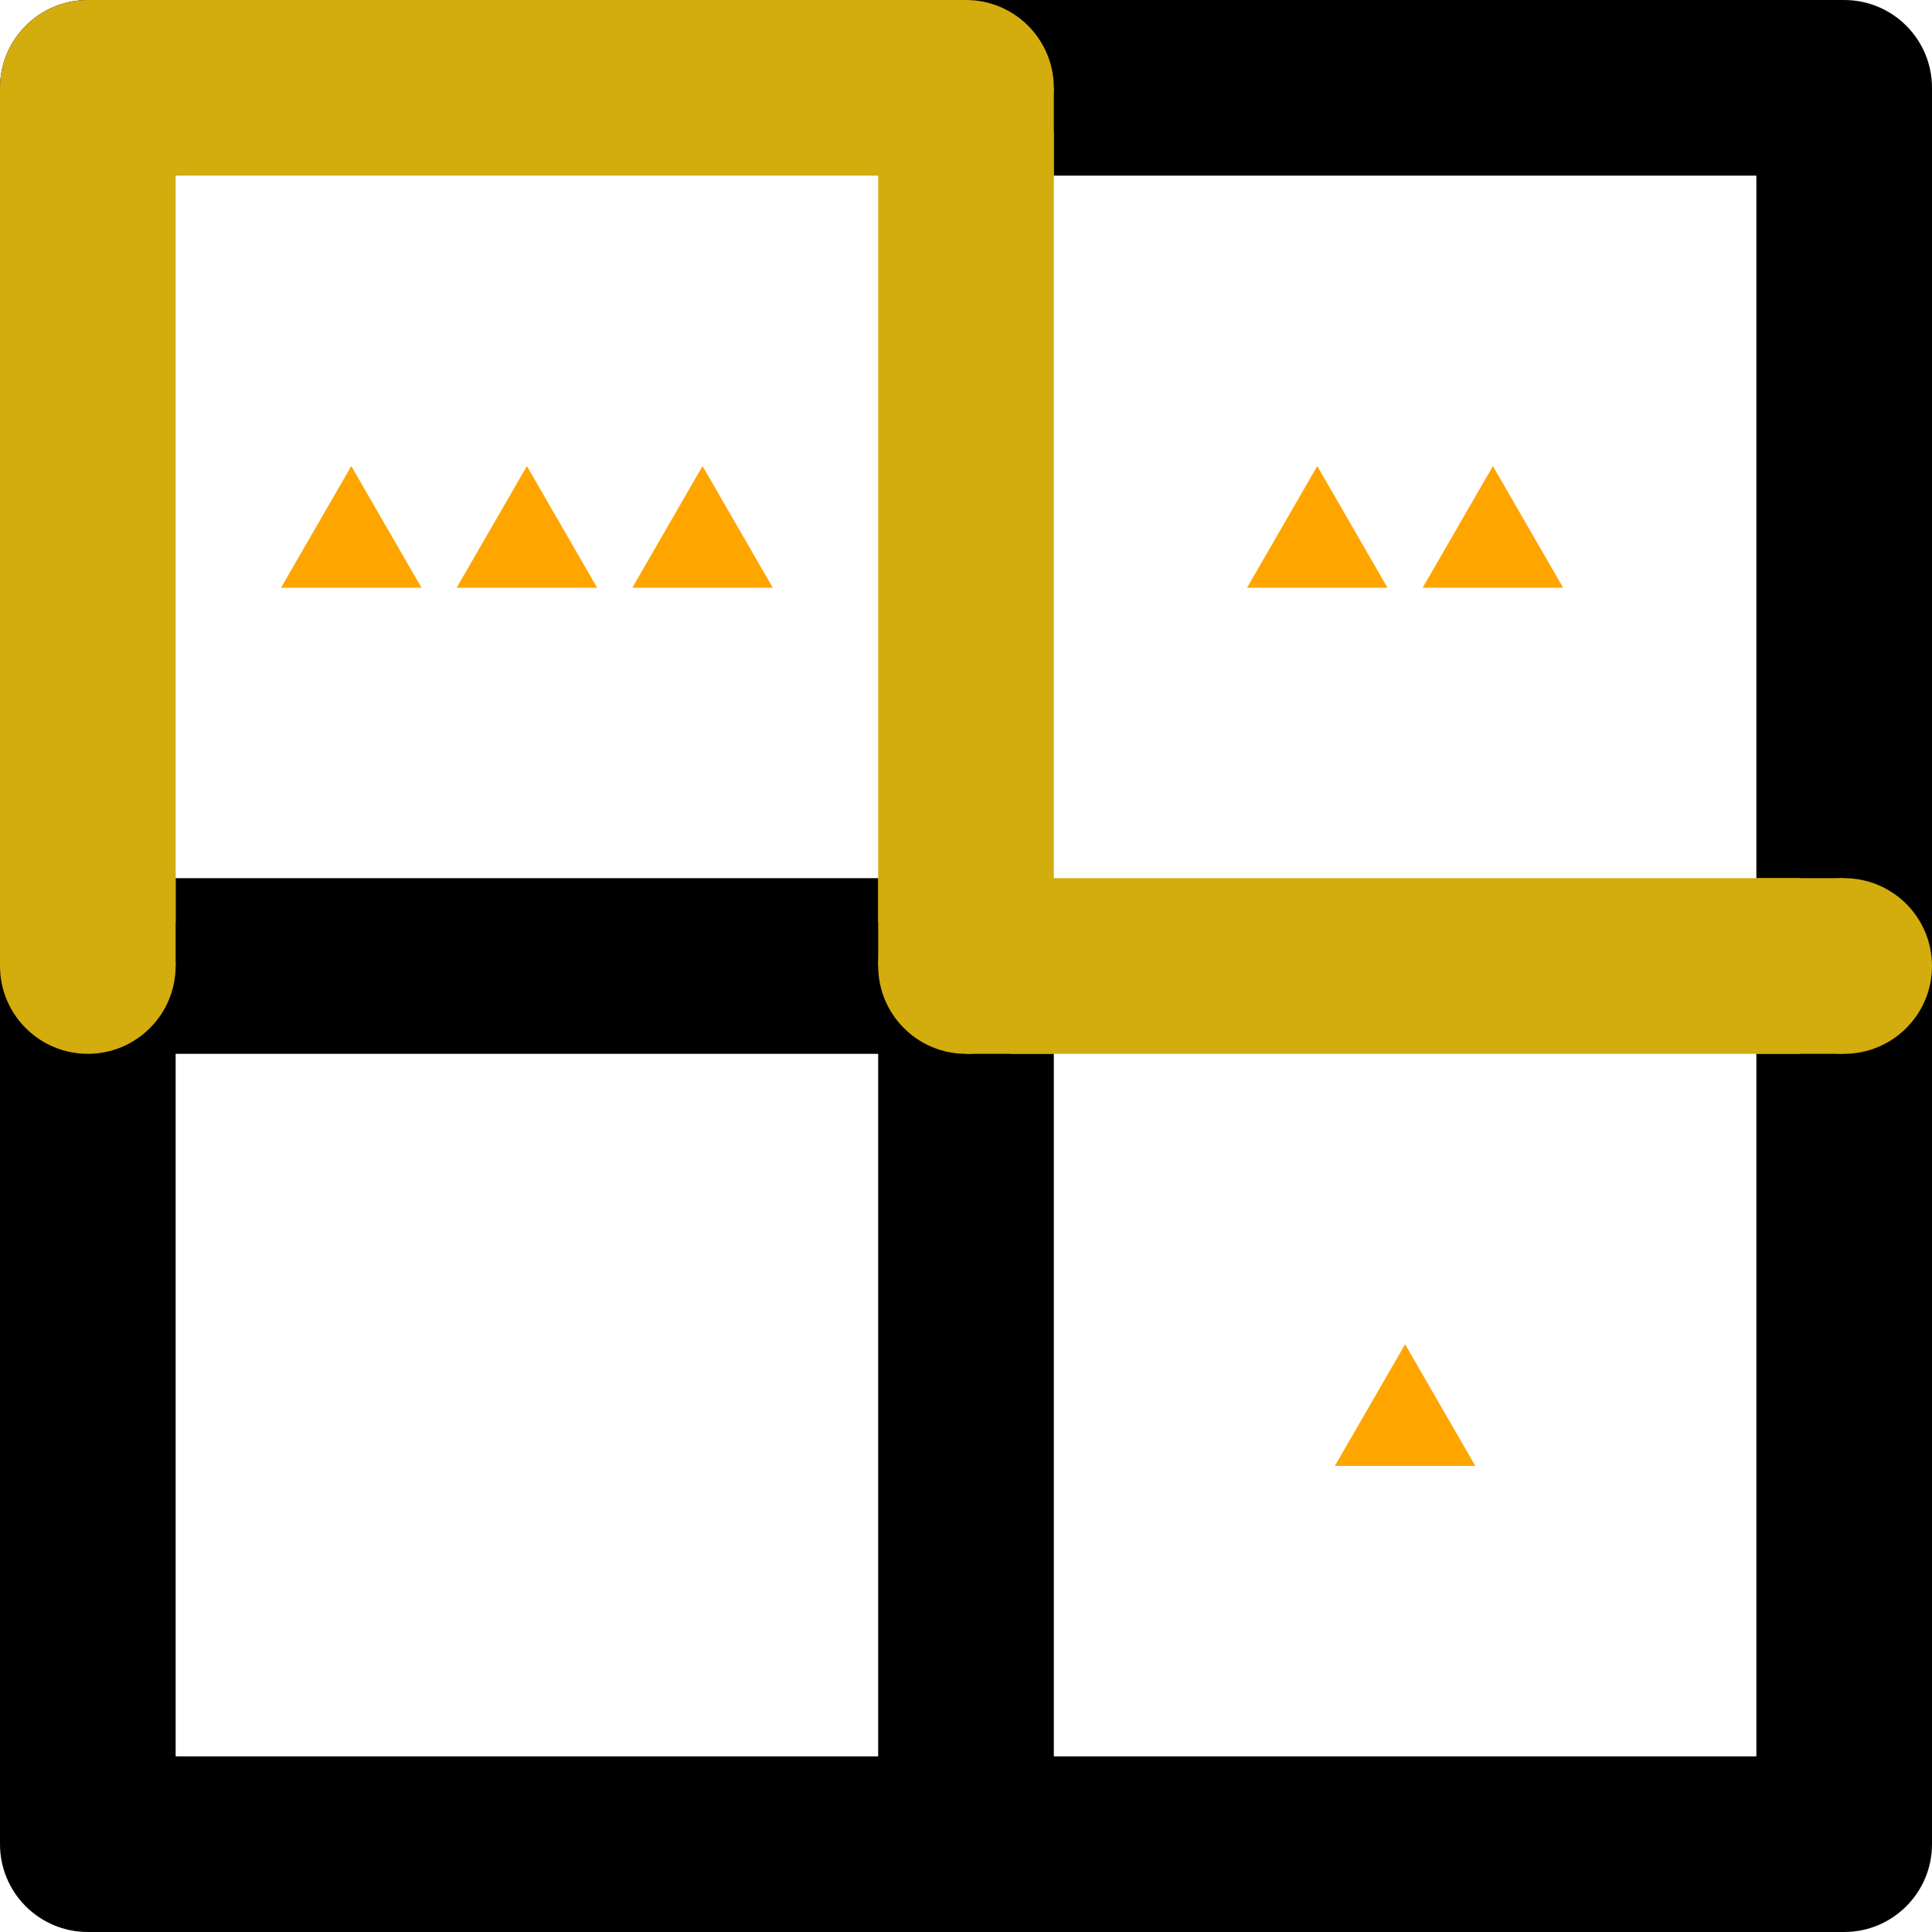
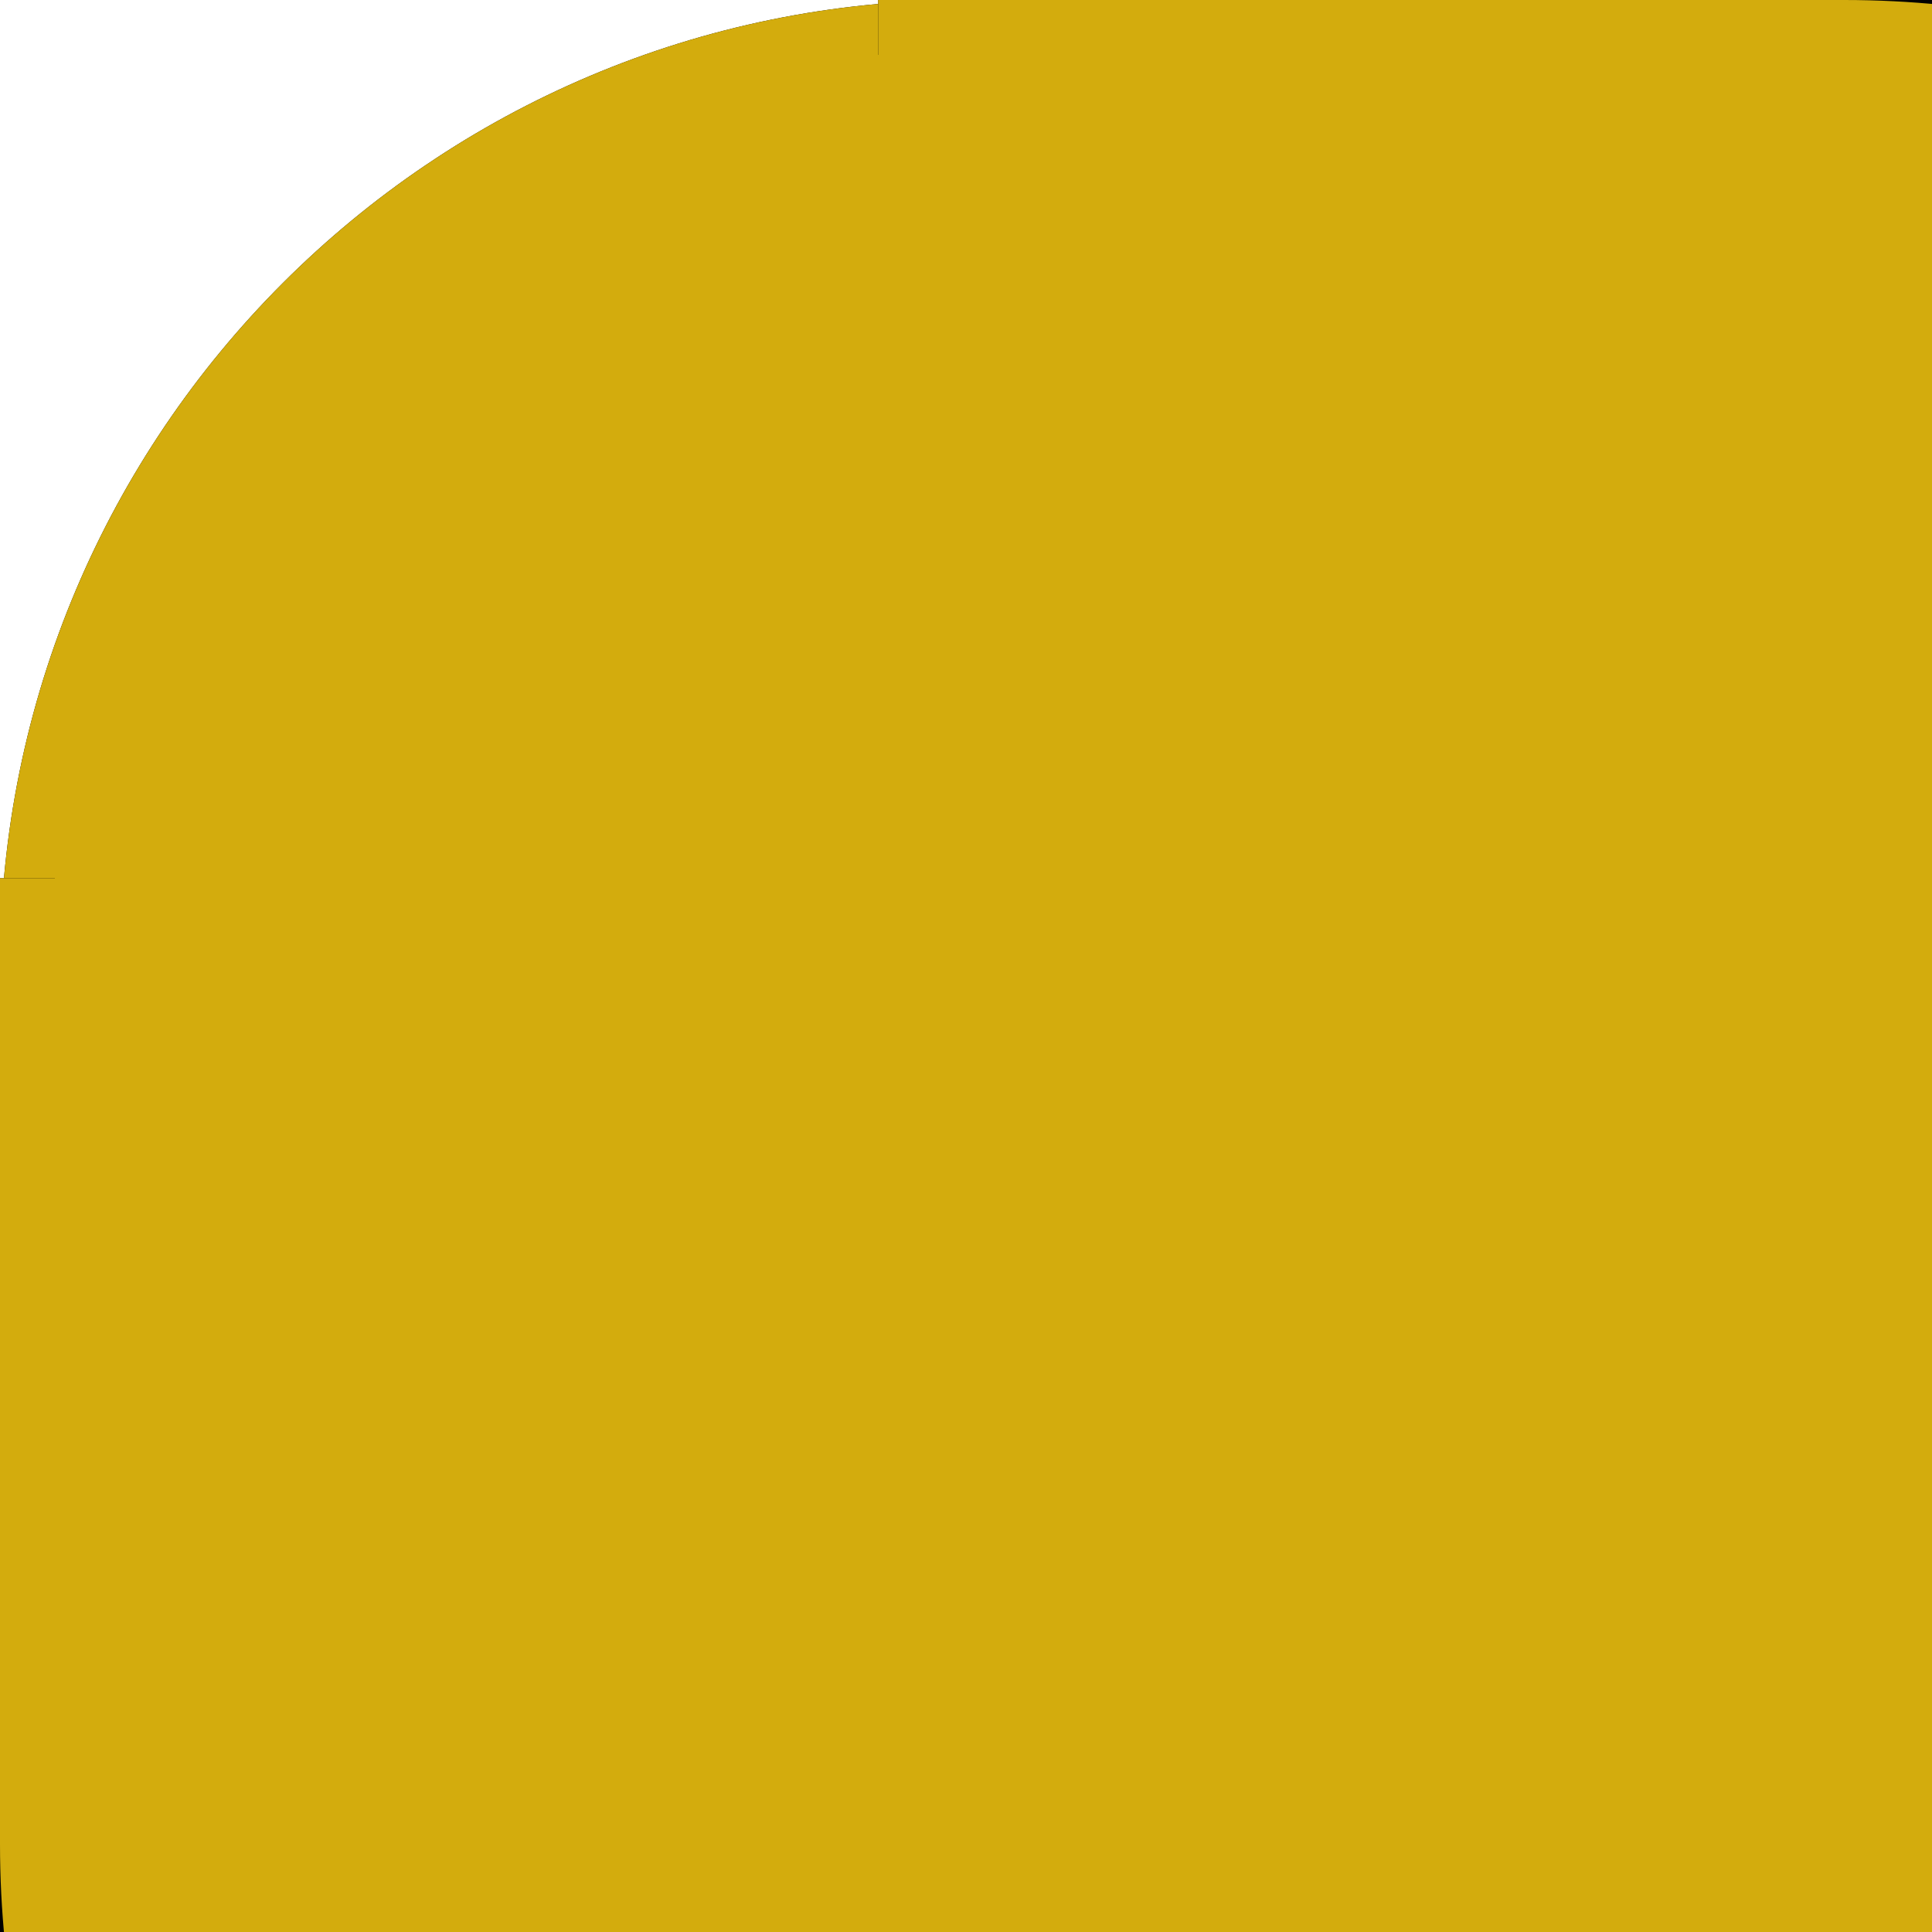
<svg xmlns="http://www.w3.org/2000/svg" xmlns:xlink="http://www.w3.org/1999/xlink" version="1.1" viewBox="0 0 220 220" width="220" height="220">
-   <symbol id="_2Es" viewBox="-10 -10 20 20" overflow="visible">
+   <symbol id="_2Es" viewBox="-10 -10 20 20" width="20" height="20" overflow="visible">
    <circle cx="0" cy="0" r="10" fill="black" />
    <rect x="0" y="-10" width="10" height="20" fill="black" />
    <rect x="-10" y="0" width="20" height="10" fill="black" />
    <circle cx="0" cy="0" r="10" fill="#d3ac0d" />
    <rect x="0" y="-10" width="10" height="20" fill="#d3ac0d" />
    <rect x="-10" y="0" width="20" height="10" fill="#d3ac0d" />
  </symbol>
-   <symbol id="_2Ds" viewBox="10 -10 80 20" overflow="visible">
+   <symbol id="_2Ds" viewBox="10 -10 80 20" width="80" height="20" overflow="visible">
    <line x1="5" x2="95" y1="0" y2="0" stroke-width="20" stroke="#d3ac0d" />
  </symbol>
-   <symbol id="_2Es_v1" viewBox="-10 -10 20 20" overflow="visible">
+   <symbol id="_2Es_v1" viewBox="-10 -10 20 20" width="20" height="20" overflow="visible">
    <rect x="-10" y="-10" width="20" height="20" fill="black" />
    <circle cx="0" cy="0" r="10" fill="#d3ac0d" />
    <rect x="-10" y="-10" width="10" height="20" fill="#d3ac0d" />
    <rect x="-10" y="0" width="20" height="10" fill="#d3ac0d" />
  </symbol>
-   <symbol id="_2D" viewBox="10 -10 80 20" overflow="visible">
+   <symbol id="_2D" viewBox="10 -10 80 20" width="80" height="20" overflow="visible">
    <line x1="5" x2="95" y1="0" y2="0" stroke-width="20" stroke="black" />
  </symbol>
-   <symbol id="_2E" viewBox="-10 -10 20 20" overflow="visible">
+   <symbol id="_2E" viewBox="-10 -10 20 20" width="20" height="20" overflow="visible">
    <circle cx="0" cy="0" r="10" fill="black" />
    <rect x="-10" y="-10" width="10" height="20" fill="black" />
    <rect x="-10" y="0" width="20" height="10" fill="black" />
  </symbol>
-   <symbol id="_7Cs" viewBox="-10 10 20 80" overflow="visible">
+   <symbol id="_7Cs" viewBox="-10 10 20 80" width="20" height="80" overflow="visible">
    <line y1="5" y2="95" x1="0" x2="0" stroke-width="20" stroke="#d3ac0d" />
  </symbol>
-   <symbol id="_33" viewBox="-40 -40 80 80" overflow="visible">
+   <symbol id="_33" viewBox="-40 -40 80 80" width="80" height="80" overflow="visible">
    <polygon fill="orange" stroke="none" points="0,-6.928 8,6.928 -8,6.928" transform="translate(-20,0)" />
    <polygon fill="orange" stroke="none" points="0,-6.928 8,6.928 -8,6.928" transform="translate(0,0)" />
    <polygon fill="orange" stroke="none" points="0,-6.928 8,6.928 -8,6.928" transform="translate(20,0)" />
  </symbol>
-   <symbol id="_32" viewBox="-40 -40 80 80" overflow="visible">
+   <symbol id="_32" viewBox="-40 -40 80 80" width="80" height="80" overflow="visible">
    <polygon fill="orange" stroke="none" points="0,-6.928 8,6.928 -8,6.928" transform="translate(-10,0)" />
    <polygon fill="orange" stroke="none" points="0,-6.928 8,6.928 -8,6.928" transform="translate(10,0)" />
  </symbol>
-   <symbol id="_7C" viewBox="-10 10 20 80" overflow="visible">
+   <symbol id="_7C" viewBox="-10 10 20 80" width="20" height="80" overflow="visible">
    <line y1="5" y2="95" x1="0" x2="0" stroke-width="20" stroke="black" />
  </symbol>
-   <symbol id="_2Es_v2" viewBox="-10 -10 20 20" overflow="visible">
+   <symbol id="_2Es_v2" viewBox="-10 -10 20 20" width="20" height="20" overflow="visible">
    <rect x="-10" y="-10" width="20" height="20" fill="black" />
    <circle cx="0" cy="0" r="10" fill="#d3ac0d" />
    <rect x="-10" y="-10" width="20" height="10" fill="#d3ac0d" />
  </symbol>
-   <symbol id="_2Es_v3" viewBox="-10 -10 20 20" overflow="visible">
+   <symbol id="_2Es_v3" viewBox="-10 -10 20 20" width="20" height="20" overflow="visible">
    <rect x="-10" y="-10" width="20" height="20" fill="black" />
    <circle cx="0" cy="0" r="10" fill="#d3ac0d" />
    <rect x="0" y="-10" width="10" height="20" fill="#d3ac0d" />
    <rect x="-10" y="-10" width="20" height="10" fill="#d3ac0d" />
  </symbol>
-   <symbol id="_2Es_v4" viewBox="-10 -10 20 20" overflow="visible">
+   <symbol id="_2Es_v4" viewBox="-10 -10 20 20" width="20" height="20" overflow="visible">
    <rect x="-10" y="-10" width="20" height="20" fill="black" />
    <circle cx="0" cy="0" r="10" fill="#d3ac0d" />
    <rect x="-10" y="-10" width="10" height="20" fill="#d3ac0d" />
  </symbol>
-   <symbol id="_31" viewBox="-40 -40 80 80" overflow="visible">
+   <symbol id="_31" viewBox="-40 -40 80 80" width="80" height="80" overflow="visible">
    <polygon fill="orange" stroke="none" points="0,-6.928 8,6.928 -8,6.928" transform="translate(0,0)" />
  </symbol>
-   <symbol id="_2E_v1" viewBox="-10 -10 20 20" overflow="visible">
+   <symbol id="_2E_v1" viewBox="-10 -10 20 20" width="20" height="20" overflow="visible">
    <circle cx="0" cy="0" r="10" fill="black" />
    <rect x="0" y="-10" width="10" height="20" fill="black" />
    <rect x="-10" y="-10" width="20" height="10" fill="black" />
  </symbol>
-   <symbol id="_2E_v2" viewBox="-10 -10 20 20" overflow="visible">
+   <symbol id="_2E_v2" viewBox="-10 -10 20 20" width="20" height="20" overflow="visible">
    <rect x="-10" y="-10" width="20" height="20" fill="black" />
  </symbol>
-   <symbol id="_2E_v3" viewBox="-10 -10 20 20" overflow="visible">
+   <symbol id="_2E_v3" viewBox="-10 -10 20 20" width="20" height="20" overflow="visible">
    <circle cx="0" cy="0" r="10" fill="black" />
    <rect x="-10" y="-10" width="10" height="20" fill="black" />
    <rect x="-10" y="-10" width="20" height="10" fill="black" />
  </symbol>
-   <use xlink:href="#_2E" x="200" y="0" width="20" height="20" />
-   <use xlink:href="#_33" x="20" y="20" width="80" height="80" />
-   <use xlink:href="#_32" x="120" y="20" width="80" height="80" />
-   <use xlink:href="#_31" x="120" y="120" width="80" height="80" />
-   <use xlink:href="#_2E_v1" x="0" y="200" width="20" height="20" />
-   <use xlink:href="#_2E_v2" x="100" y="200" width="20" height="20" />
-   <use xlink:href="#_2E_v3" x="200" y="200" width="20" height="20" />
-   <use xlink:href="#_2D" x="120" y="0" width="80" height="20" />
-   <use xlink:href="#_7C" x="200" y="20" width="20" height="80" />
-   <use xlink:href="#_2D" x="20" y="100" width="80" height="20" />
-   <use xlink:href="#_7C" x="0" y="120" width="20" height="80" />
-   <use xlink:href="#_7C" x="100" y="120" width="20" height="80" />
-   <use xlink:href="#_7C" x="200" y="120" width="20" height="80" />
-   <use xlink:href="#_2D" x="20" y="200" width="80" height="20" />
-   <use xlink:href="#_2D" x="120" y="200" width="80" height="20" />
-   <use xlink:href="#_2Es" x="0" y="0" width="20" height="20" />
-   <use xlink:href="#_2Es_v1" x="100" y="0" width="20" height="20" />
-   <use xlink:href="#_2Es_v2" x="0" y="100" width="20" height="20" />
-   <use xlink:href="#_2Es_v3" x="100" y="100" width="20" height="20" />
-   <use xlink:href="#_2Es_v4" x="200" y="100" width="20" height="20" />
-   <use xlink:href="#_2Ds" x="20" y="0" width="80" height="20" />
-   <use xlink:href="#_7Cs" x="0" y="20" width="20" height="80" />
-   <use xlink:href="#_7Cs" x="100" y="20" width="20" height="80" />
-   <use xlink:href="#_2Ds" x="120" y="100" width="80" height="20" />
+   <use xlink:href="#_2E" x="200" y="0" />
+   <use xlink:href="#_33" x="20" y="20" />
+   <use xlink:href="#_32" x="120" y="20" />
+   <use xlink:href="#_31" x="120" y="120" />
+   <use xlink:href="#_2E_v1" x="0" y="200" />
+   <use xlink:href="#_2E_v2" x="100" y="200" />
+   <use xlink:href="#_2E_v3" x="200" y="200" />
+   <use xlink:href="#_2D" x="120" y="0" />
+   <use xlink:href="#_7C" x="200" y="20" />
+   <use xlink:href="#_2D" x="20" y="100" />
+   <use xlink:href="#_7C" x="0" y="120" />
+   <use xlink:href="#_7C" x="100" y="120" />
+   <use xlink:href="#_7C" x="200" y="120" />
+   <use xlink:href="#_2D" x="20" y="200" />
+   <use xlink:href="#_2D" x="120" y="200" />
+   <use xlink:href="#_2Es" x="0" y="0" />
+   <use xlink:href="#_2Es_v1" x="100" y="0" />
+   <use xlink:href="#_2Es_v2" x="0" y="100" />
+   <use xlink:href="#_2Es_v3" x="100" y="100" />
+   <use xlink:href="#_2Es_v4" x="200" y="100" />
+   <use xlink:href="#_2Ds" x="20" y="0" />
+   <use xlink:href="#_7Cs" x="0" y="20" />
+   <use xlink:href="#_7Cs" x="100" y="20" />
+   <use xlink:href="#_2Ds" x="120" y="100" />
</svg>
